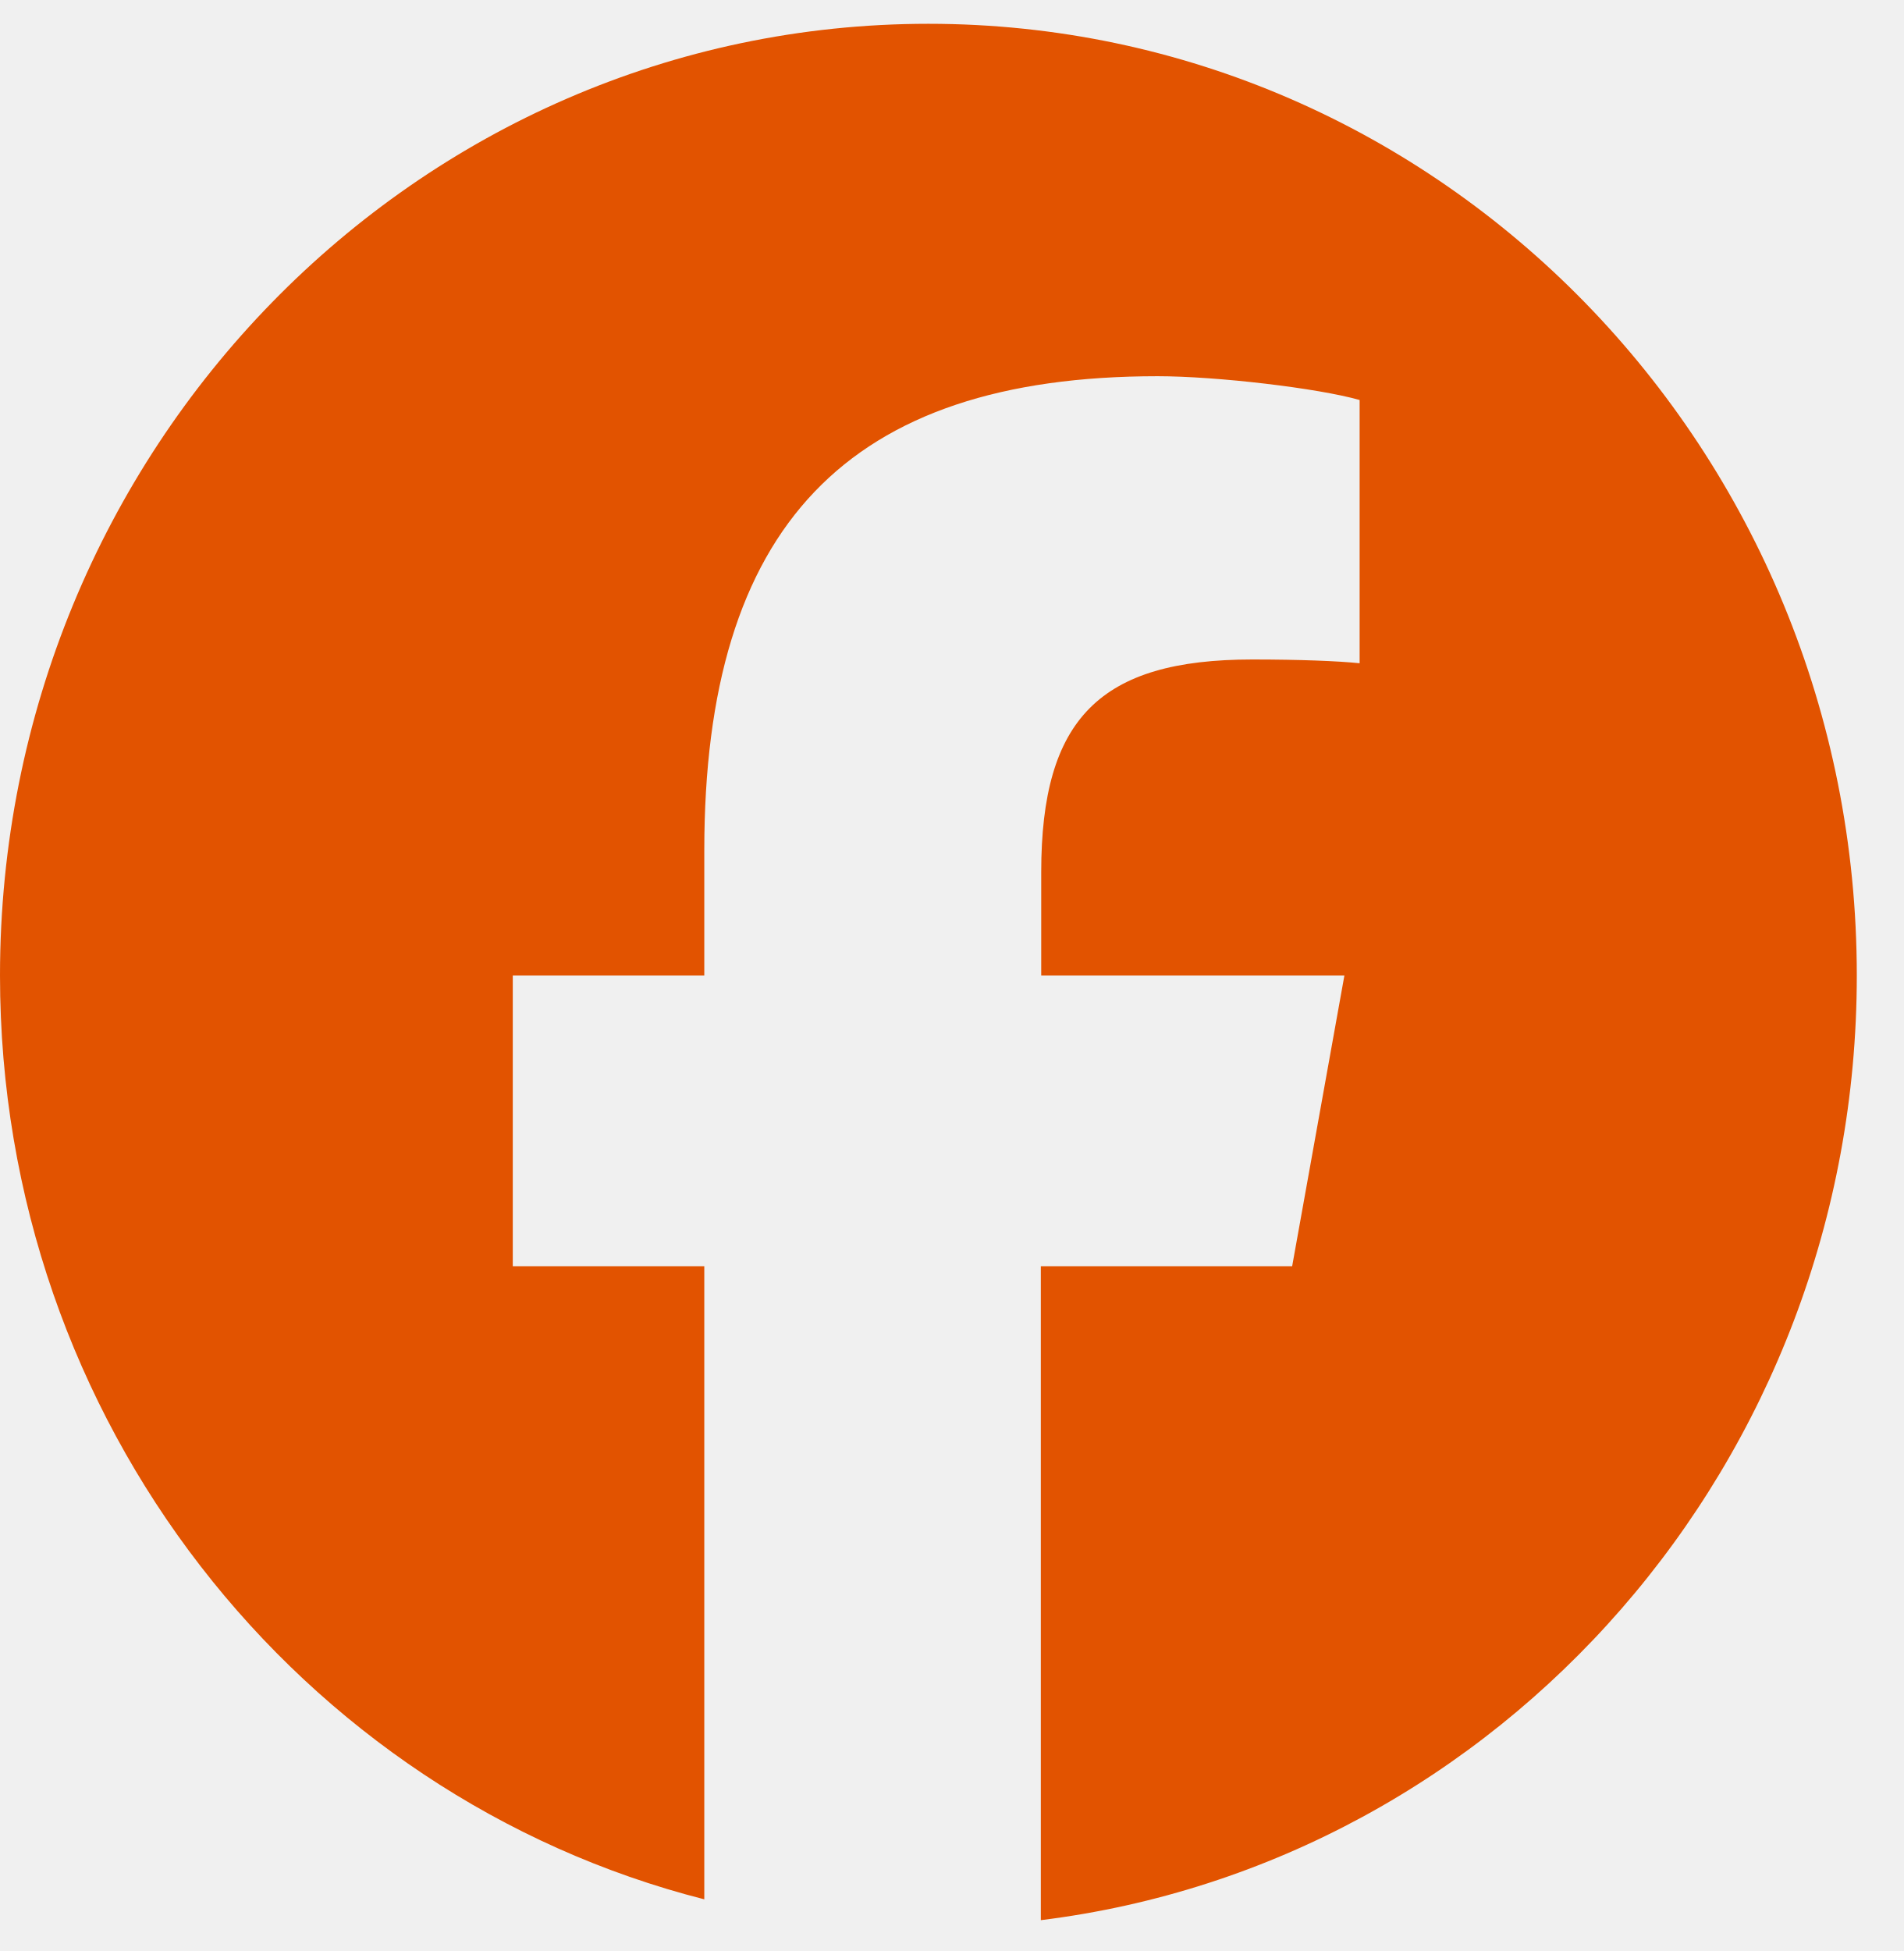
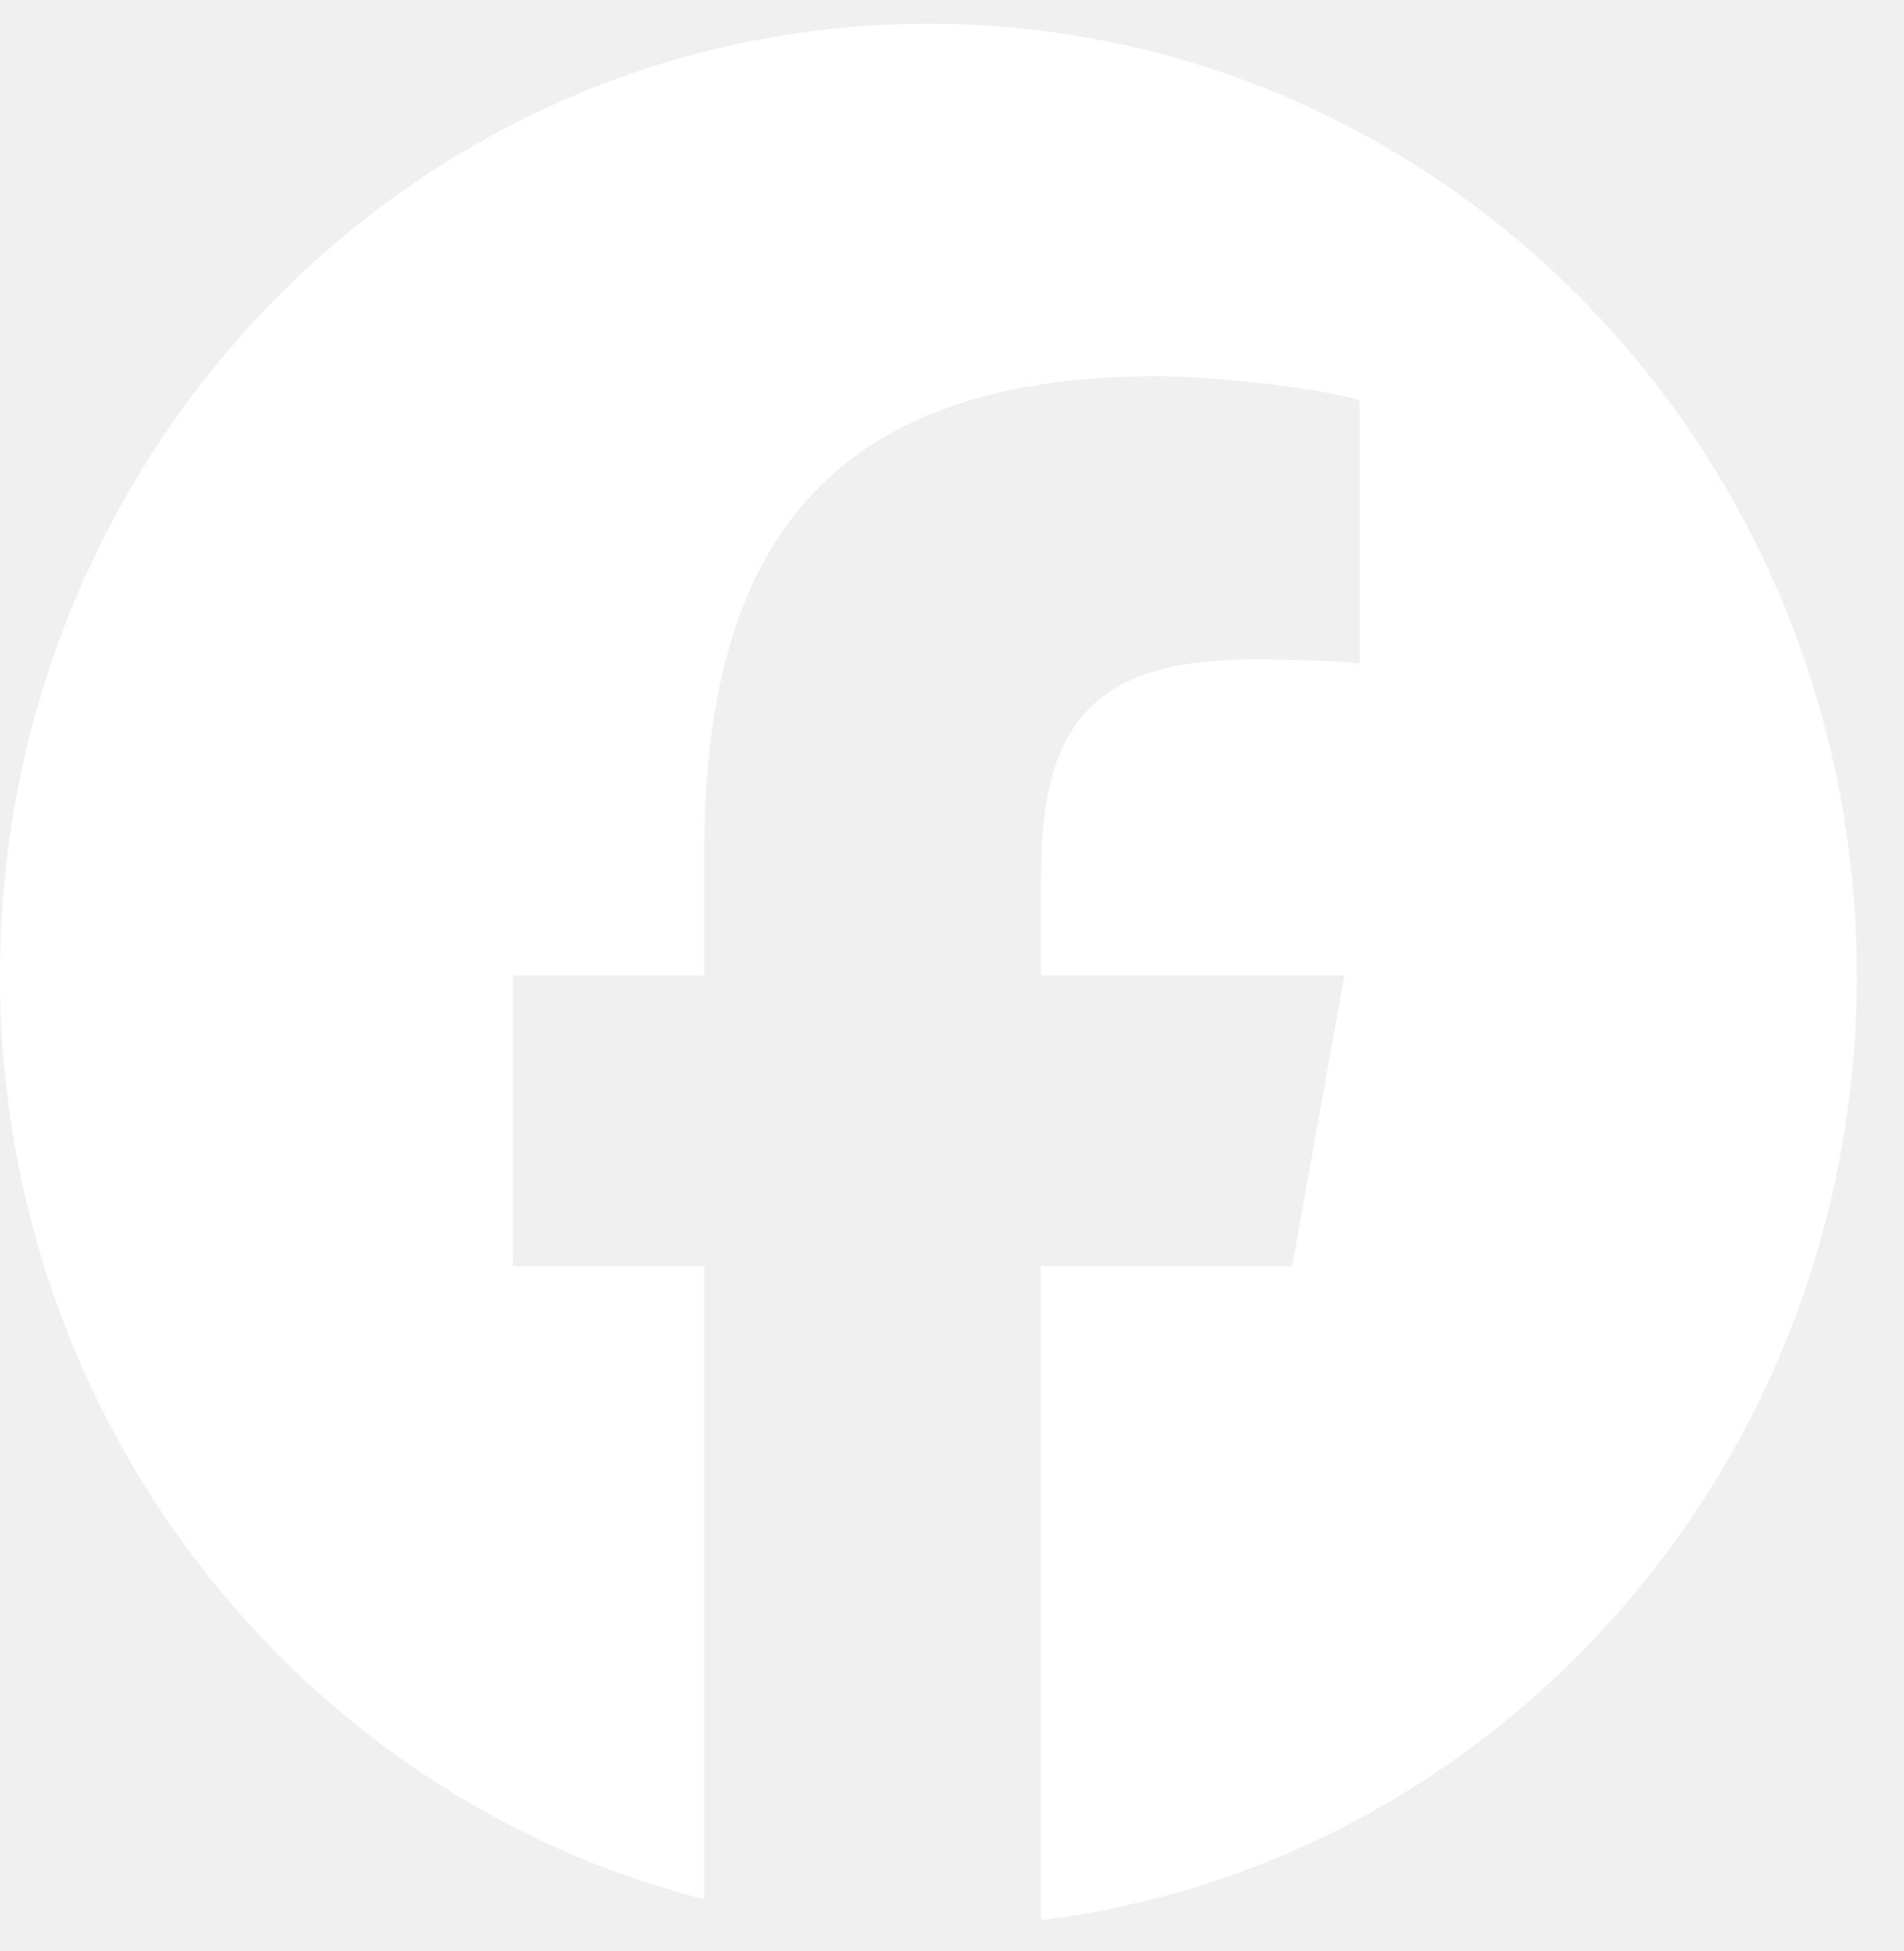
<svg xmlns="http://www.w3.org/2000/svg" width="40" height="41" viewBox="0 0 40 41" fill="none">
-   <path d="M39.024 20.5C39.024 9.453 30.29 0.5 19.512 0.5C8.735 0.5 0 9.453 0 20.5C0 29.875 6.303 37.75 14.802 39.914V26.609H10.777V20.5H14.802V17.867C14.802 11.062 17.805 7.906 24.329 7.906C25.564 7.906 27.698 8.156 28.575 8.406V13.938C28.117 13.891 27.317 13.859 26.319 13.859C23.117 13.859 21.883 15.102 21.883 18.328V20.5H28.255L27.157 26.609H21.875V40.352C31.54 39.156 39.024 30.727 39.024 20.5Z" fill="#E25300" />
+   <path d="M39.024 20.5C39.024 9.453 30.29 0.5 19.512 0.5C8.735 0.5 0 9.453 0 20.5C0 29.875 6.303 37.75 14.802 39.914V26.609H10.777V20.5H14.802V17.867C14.802 11.062 17.805 7.906 24.329 7.906C25.564 7.906 27.698 8.156 28.575 8.406V13.938C28.117 13.891 27.317 13.859 26.319 13.859C23.117 13.859 21.883 15.102 21.883 18.328V20.5H28.255L27.157 26.609H21.875V40.352C31.54 39.156 39.024 30.727 39.024 20.5Z" fill="white" />
</svg>
